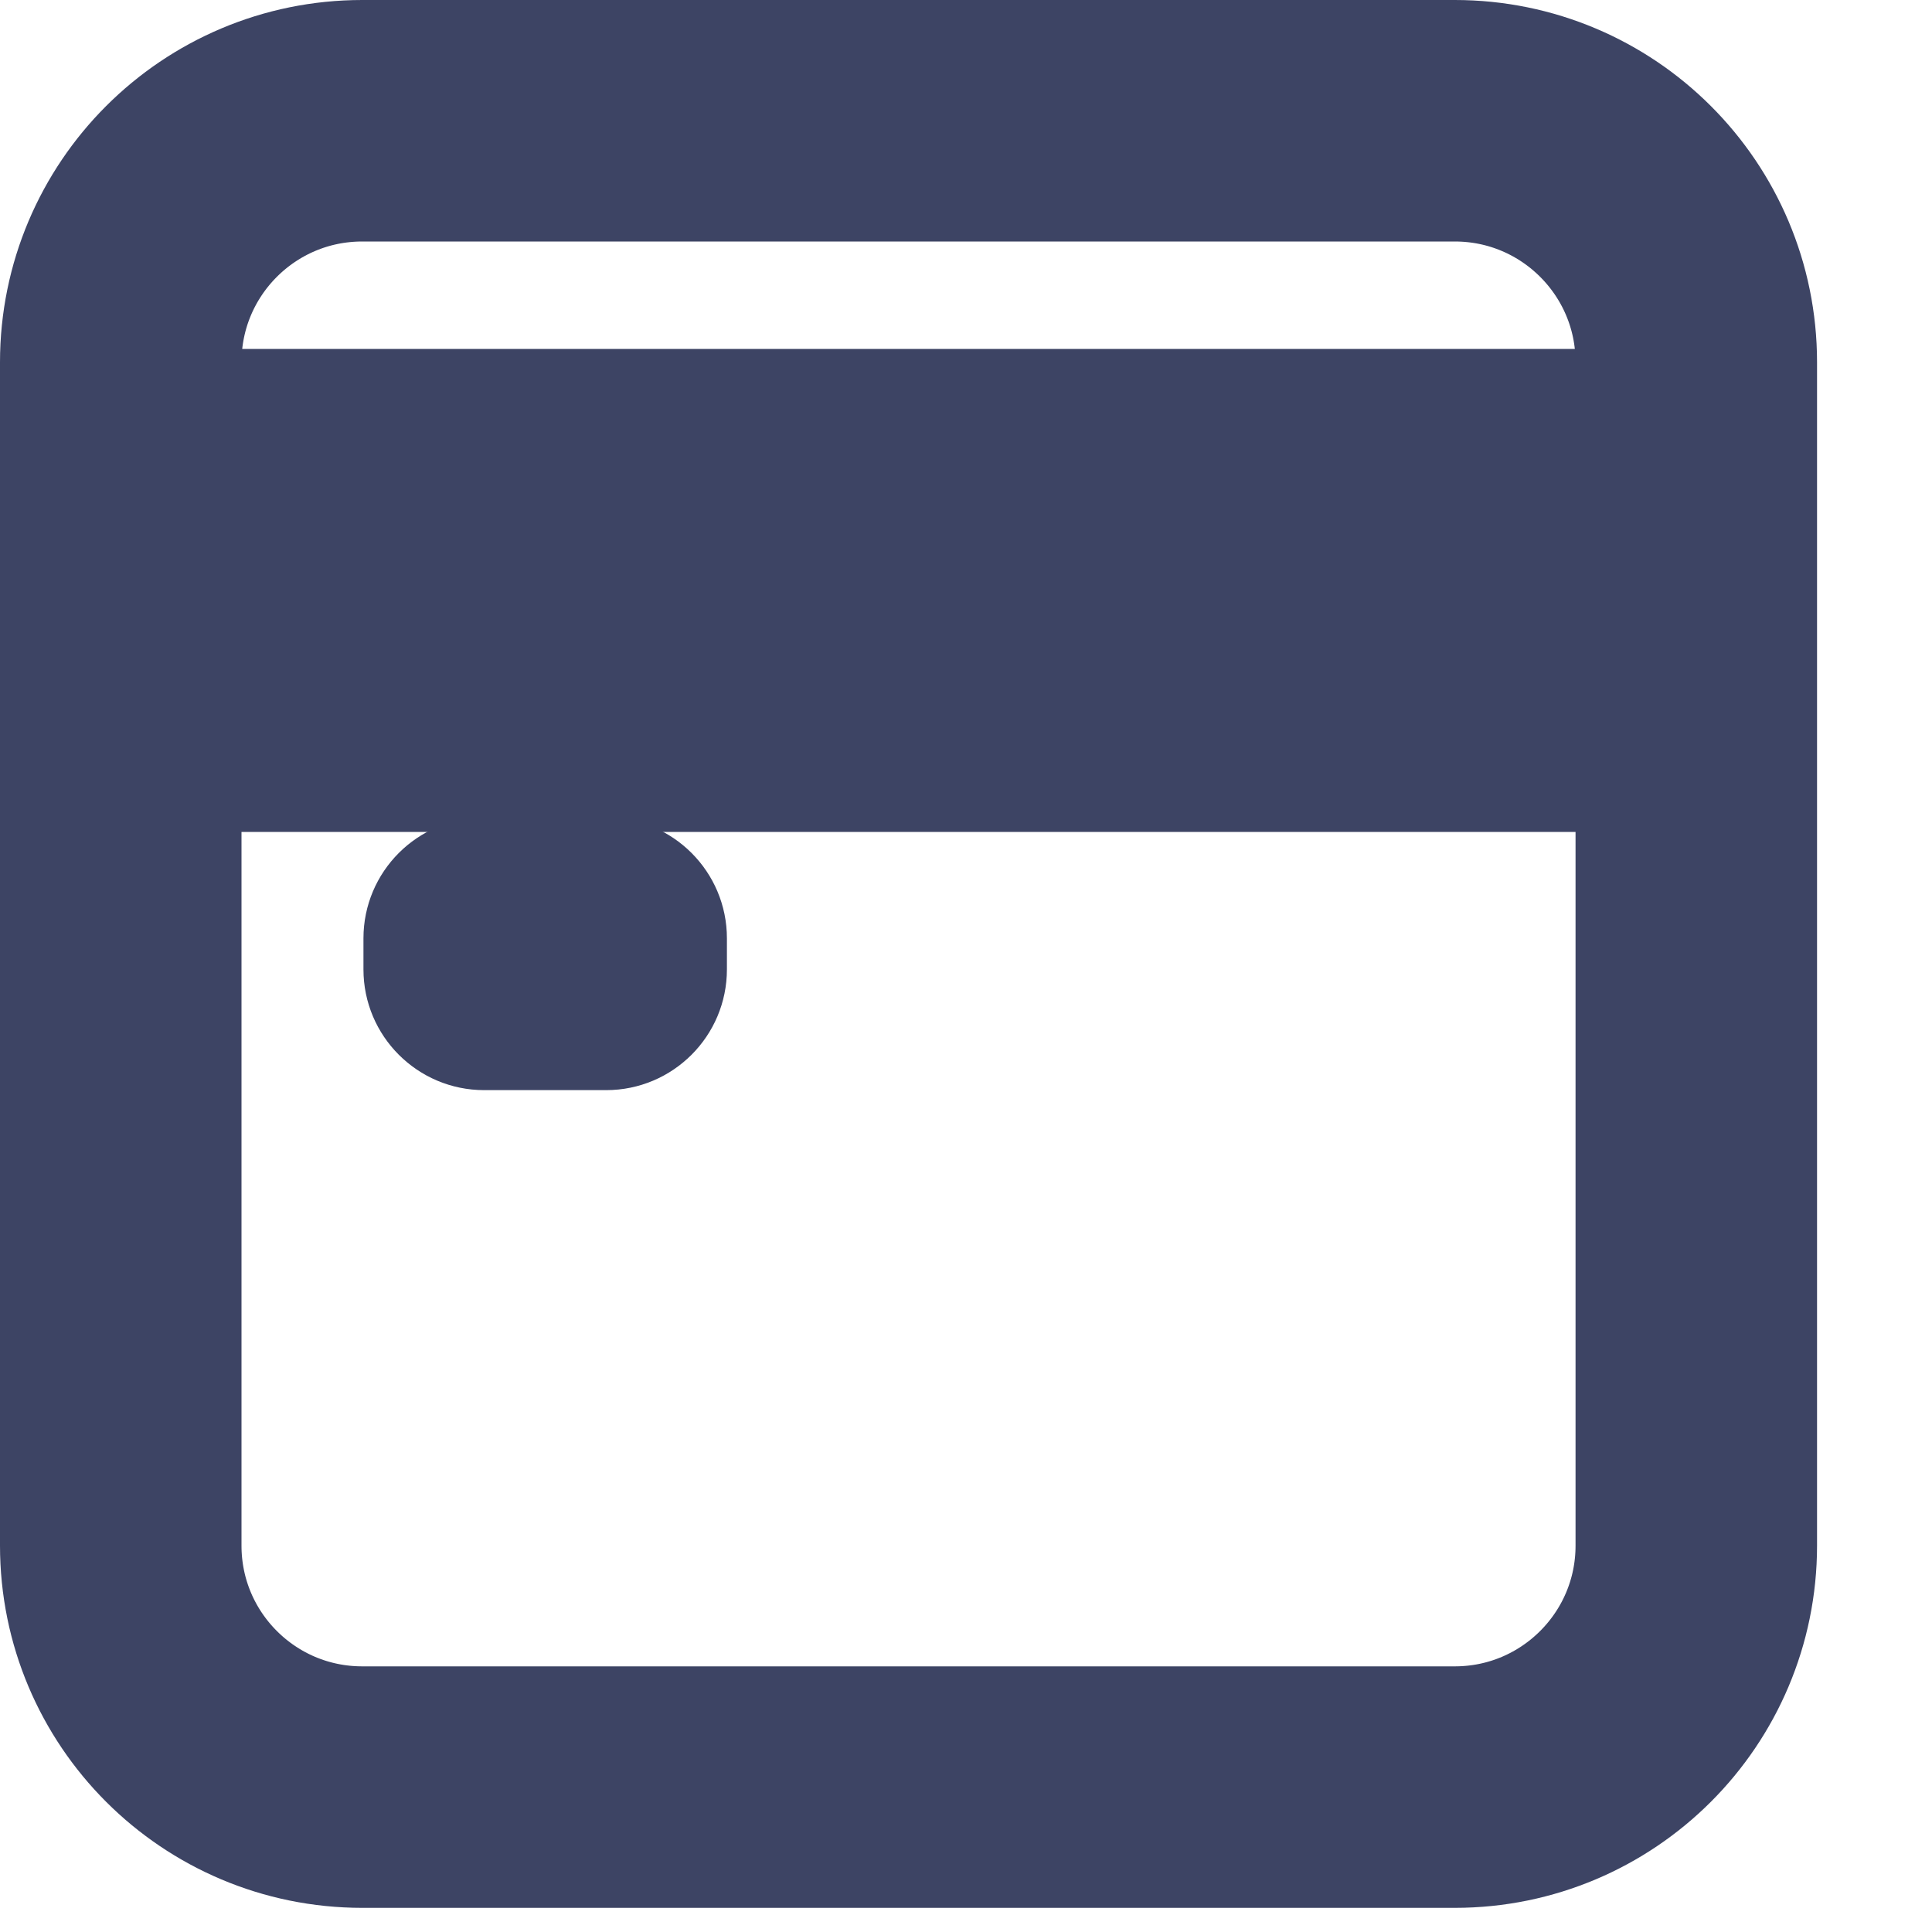
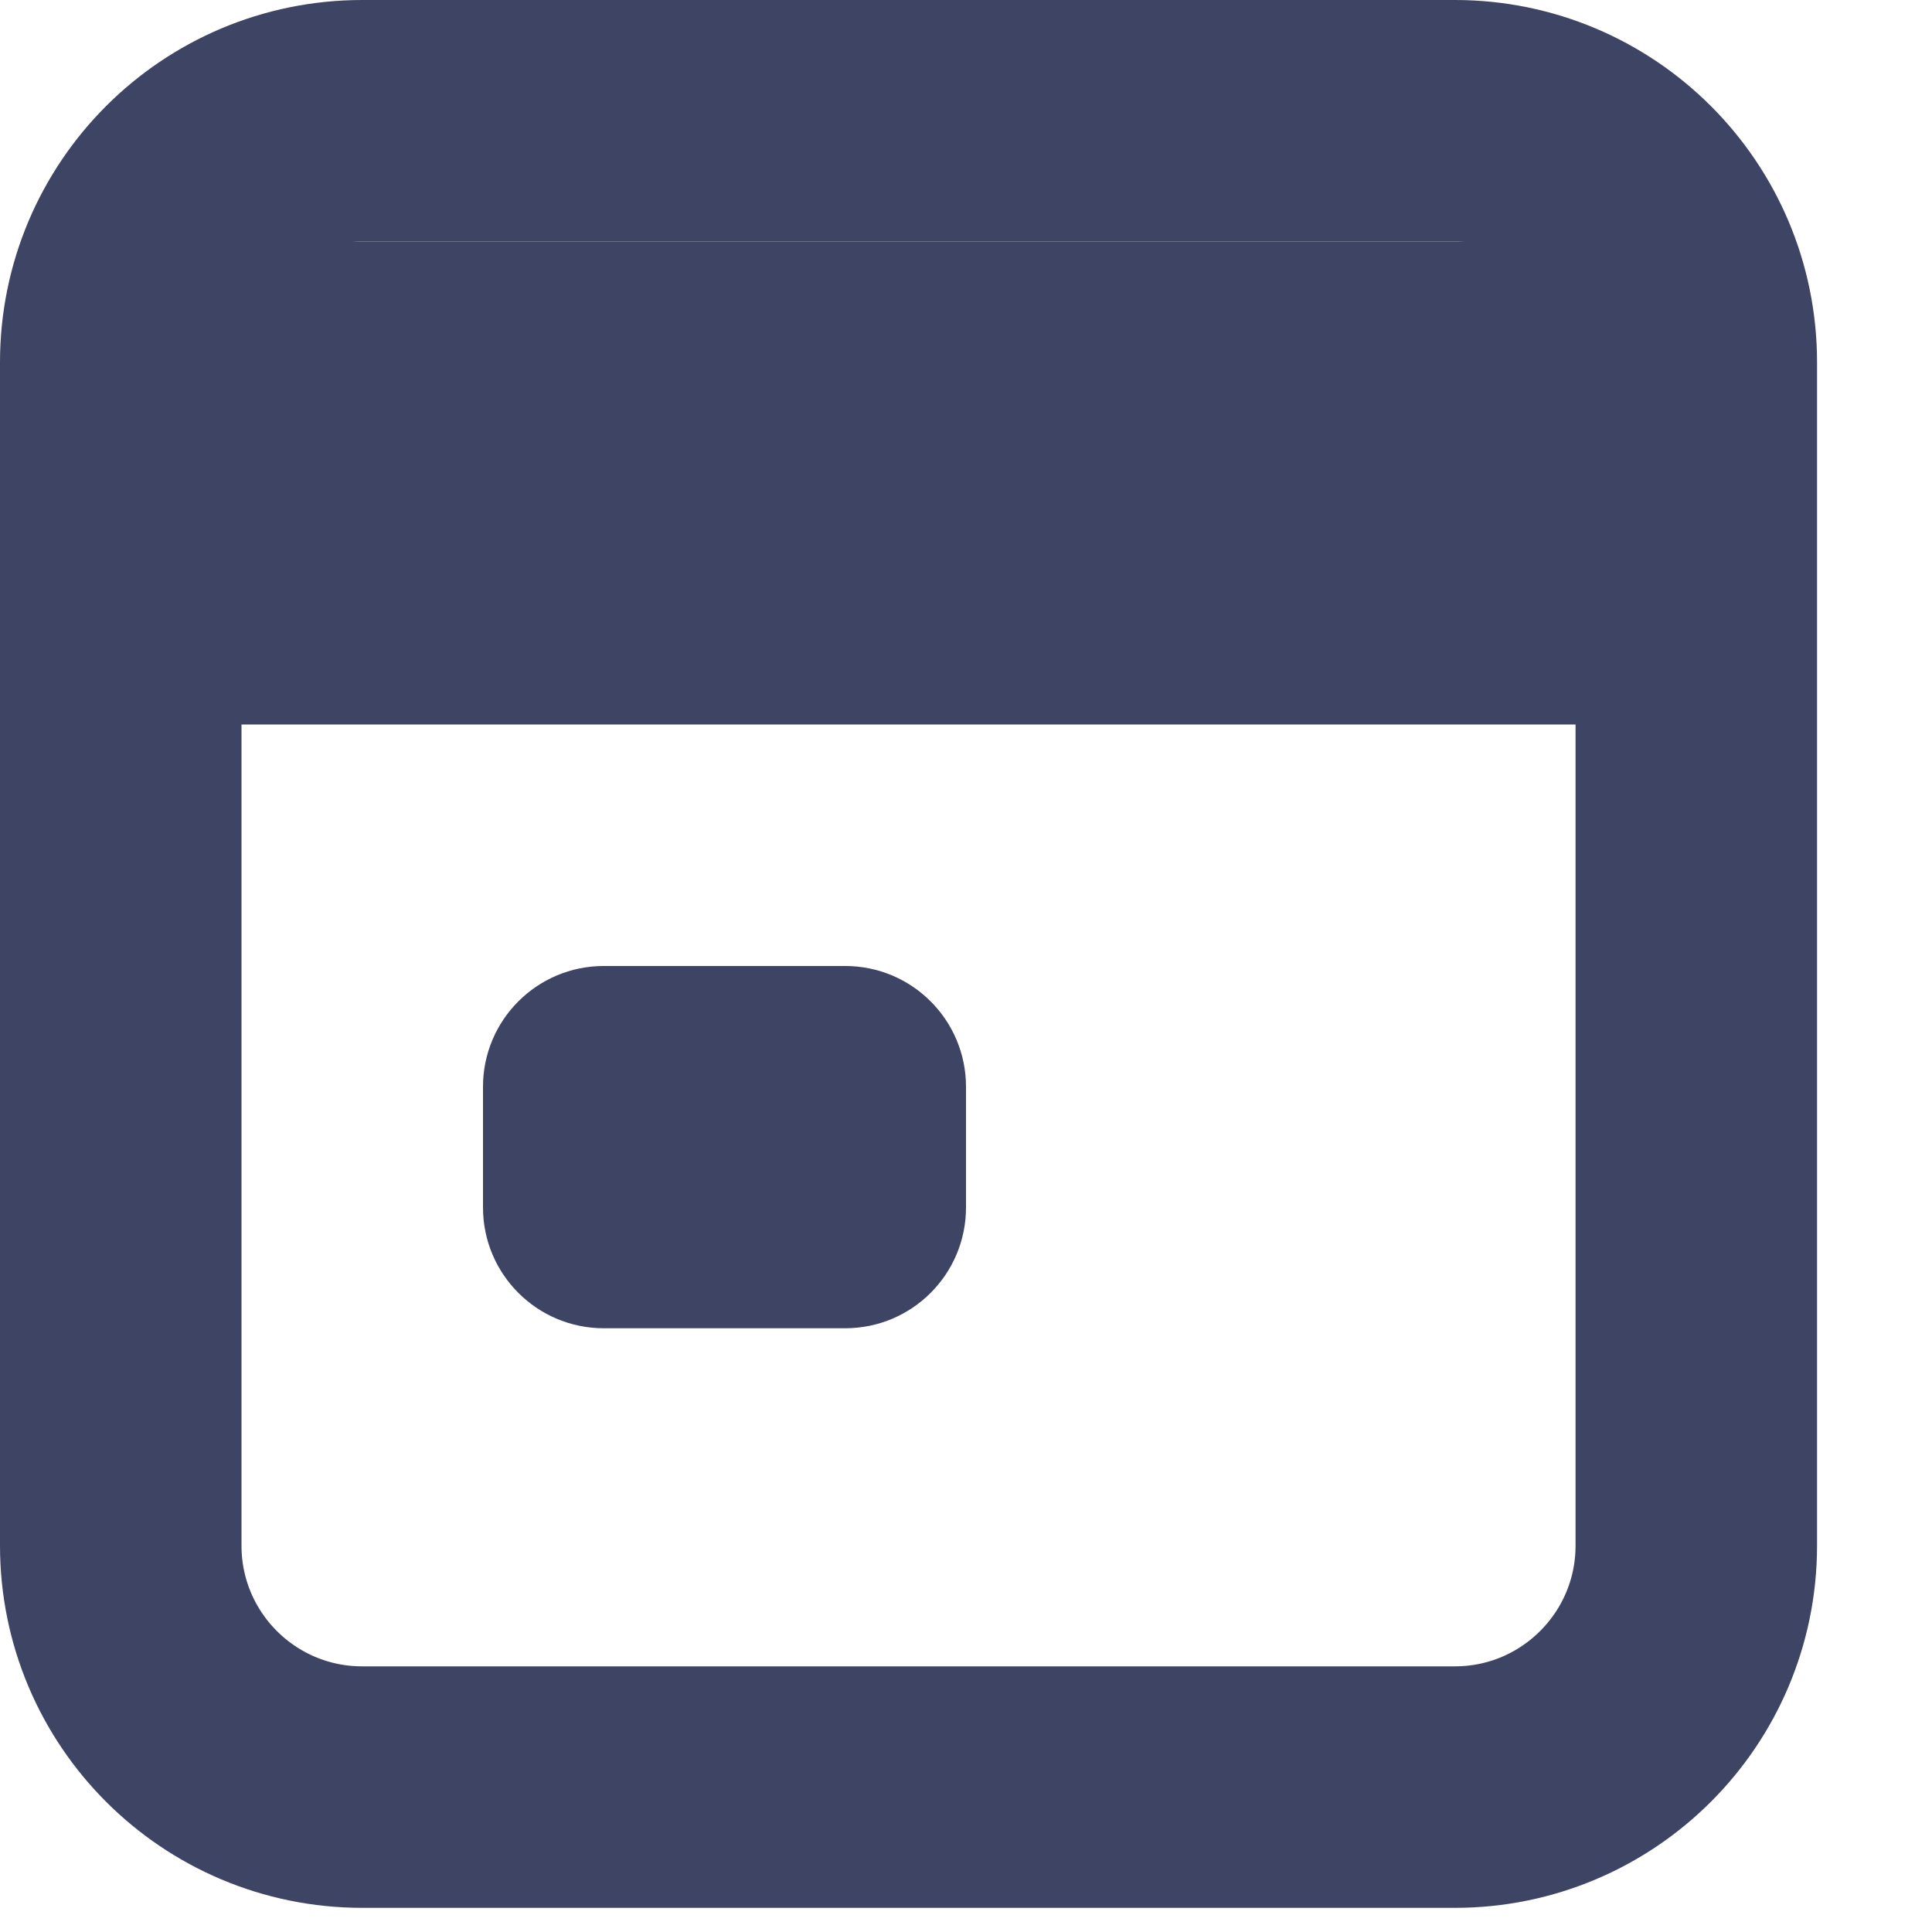
<svg xmlns="http://www.w3.org/2000/svg" width="16" height="16" viewBox="0 0 16 16" fill="none">
-   <path d="M7.524 3.89H1V3C1 1.895 1.895 1 3 1H12.048C13.152 1 14.048 1.895 14.048 3V3.89H7.524ZM14.048 5.89V12.8C14.048 13.905 13.152 14.8 12.048 14.8H3C1.895 14.8 1 13.905 1 12.8V5.89H7.524H14.048Z" stroke="#3D4464" stroke-width="2" />
-   <rect x="3.01" y="6.771" width="3.01" height="2.257" rx="1" fill="#3D4464" />
+   <path d="M3 1H12.048C13.152 1 14.048 1.895 14.048 3V4.89V12.8C14.048 13.905 13.152 14.8 12.048 14.8H3C1.895 14.8 1 13.905 1 12.8V4.89V3C1 1.895 1.895 1 3 1Z" stroke="#3D4464" stroke-width="2" />
+   <rect x="4" y="8" width="4" height="3" rx="1" fill="#3D4464" />
+   <rect x="1" y="2" width="13" height="4" fill="#3D4464" />
</svg>
